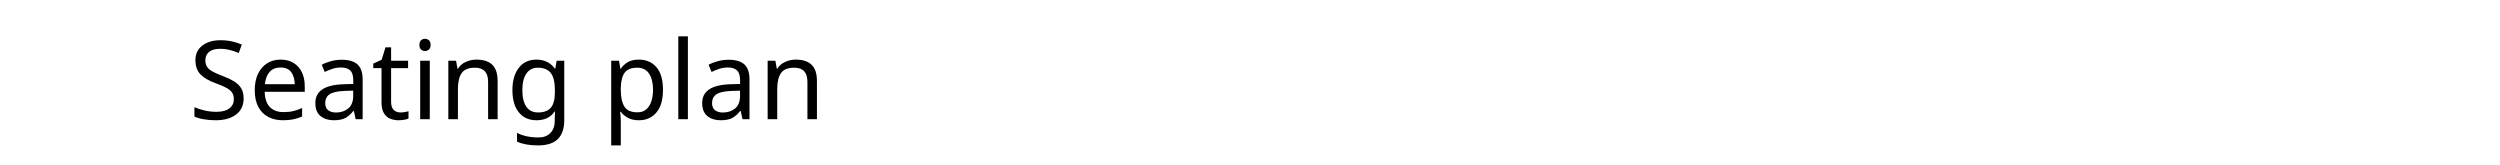
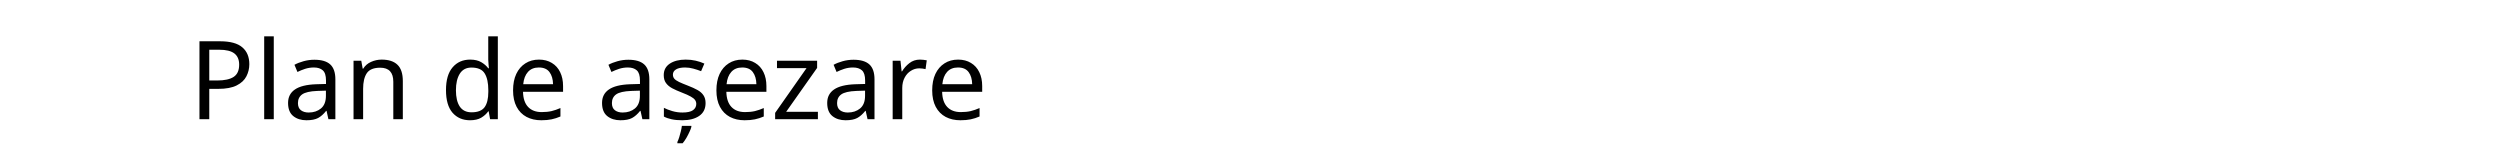
<svg xmlns="http://www.w3.org/2000/svg" width="550" height="36.187">
  <g>
    <rect x="-1" y="-1" width="211.528" height="38.187" id="canvas_background" fill="none" />
  </g>
  <g>
-     <text xml:space="preserve" text-anchor="start" font-family="sans-serif" font-size="24" id="svg_116" y="26.222" x="41.556" stroke-opacity="null" stroke-width="0" stroke="#000" fill="#000000">Seating plan</text>
+     <text xml:space="preserve" text-anchor="start" font-family="sans-serif" font-size="24" id="svg_116" y="26.222" x="41.556" stroke-opacity="null" stroke-width="0" stroke="#000" fill="#000000">Plan de așezare</text>
  </g>
</svg>
